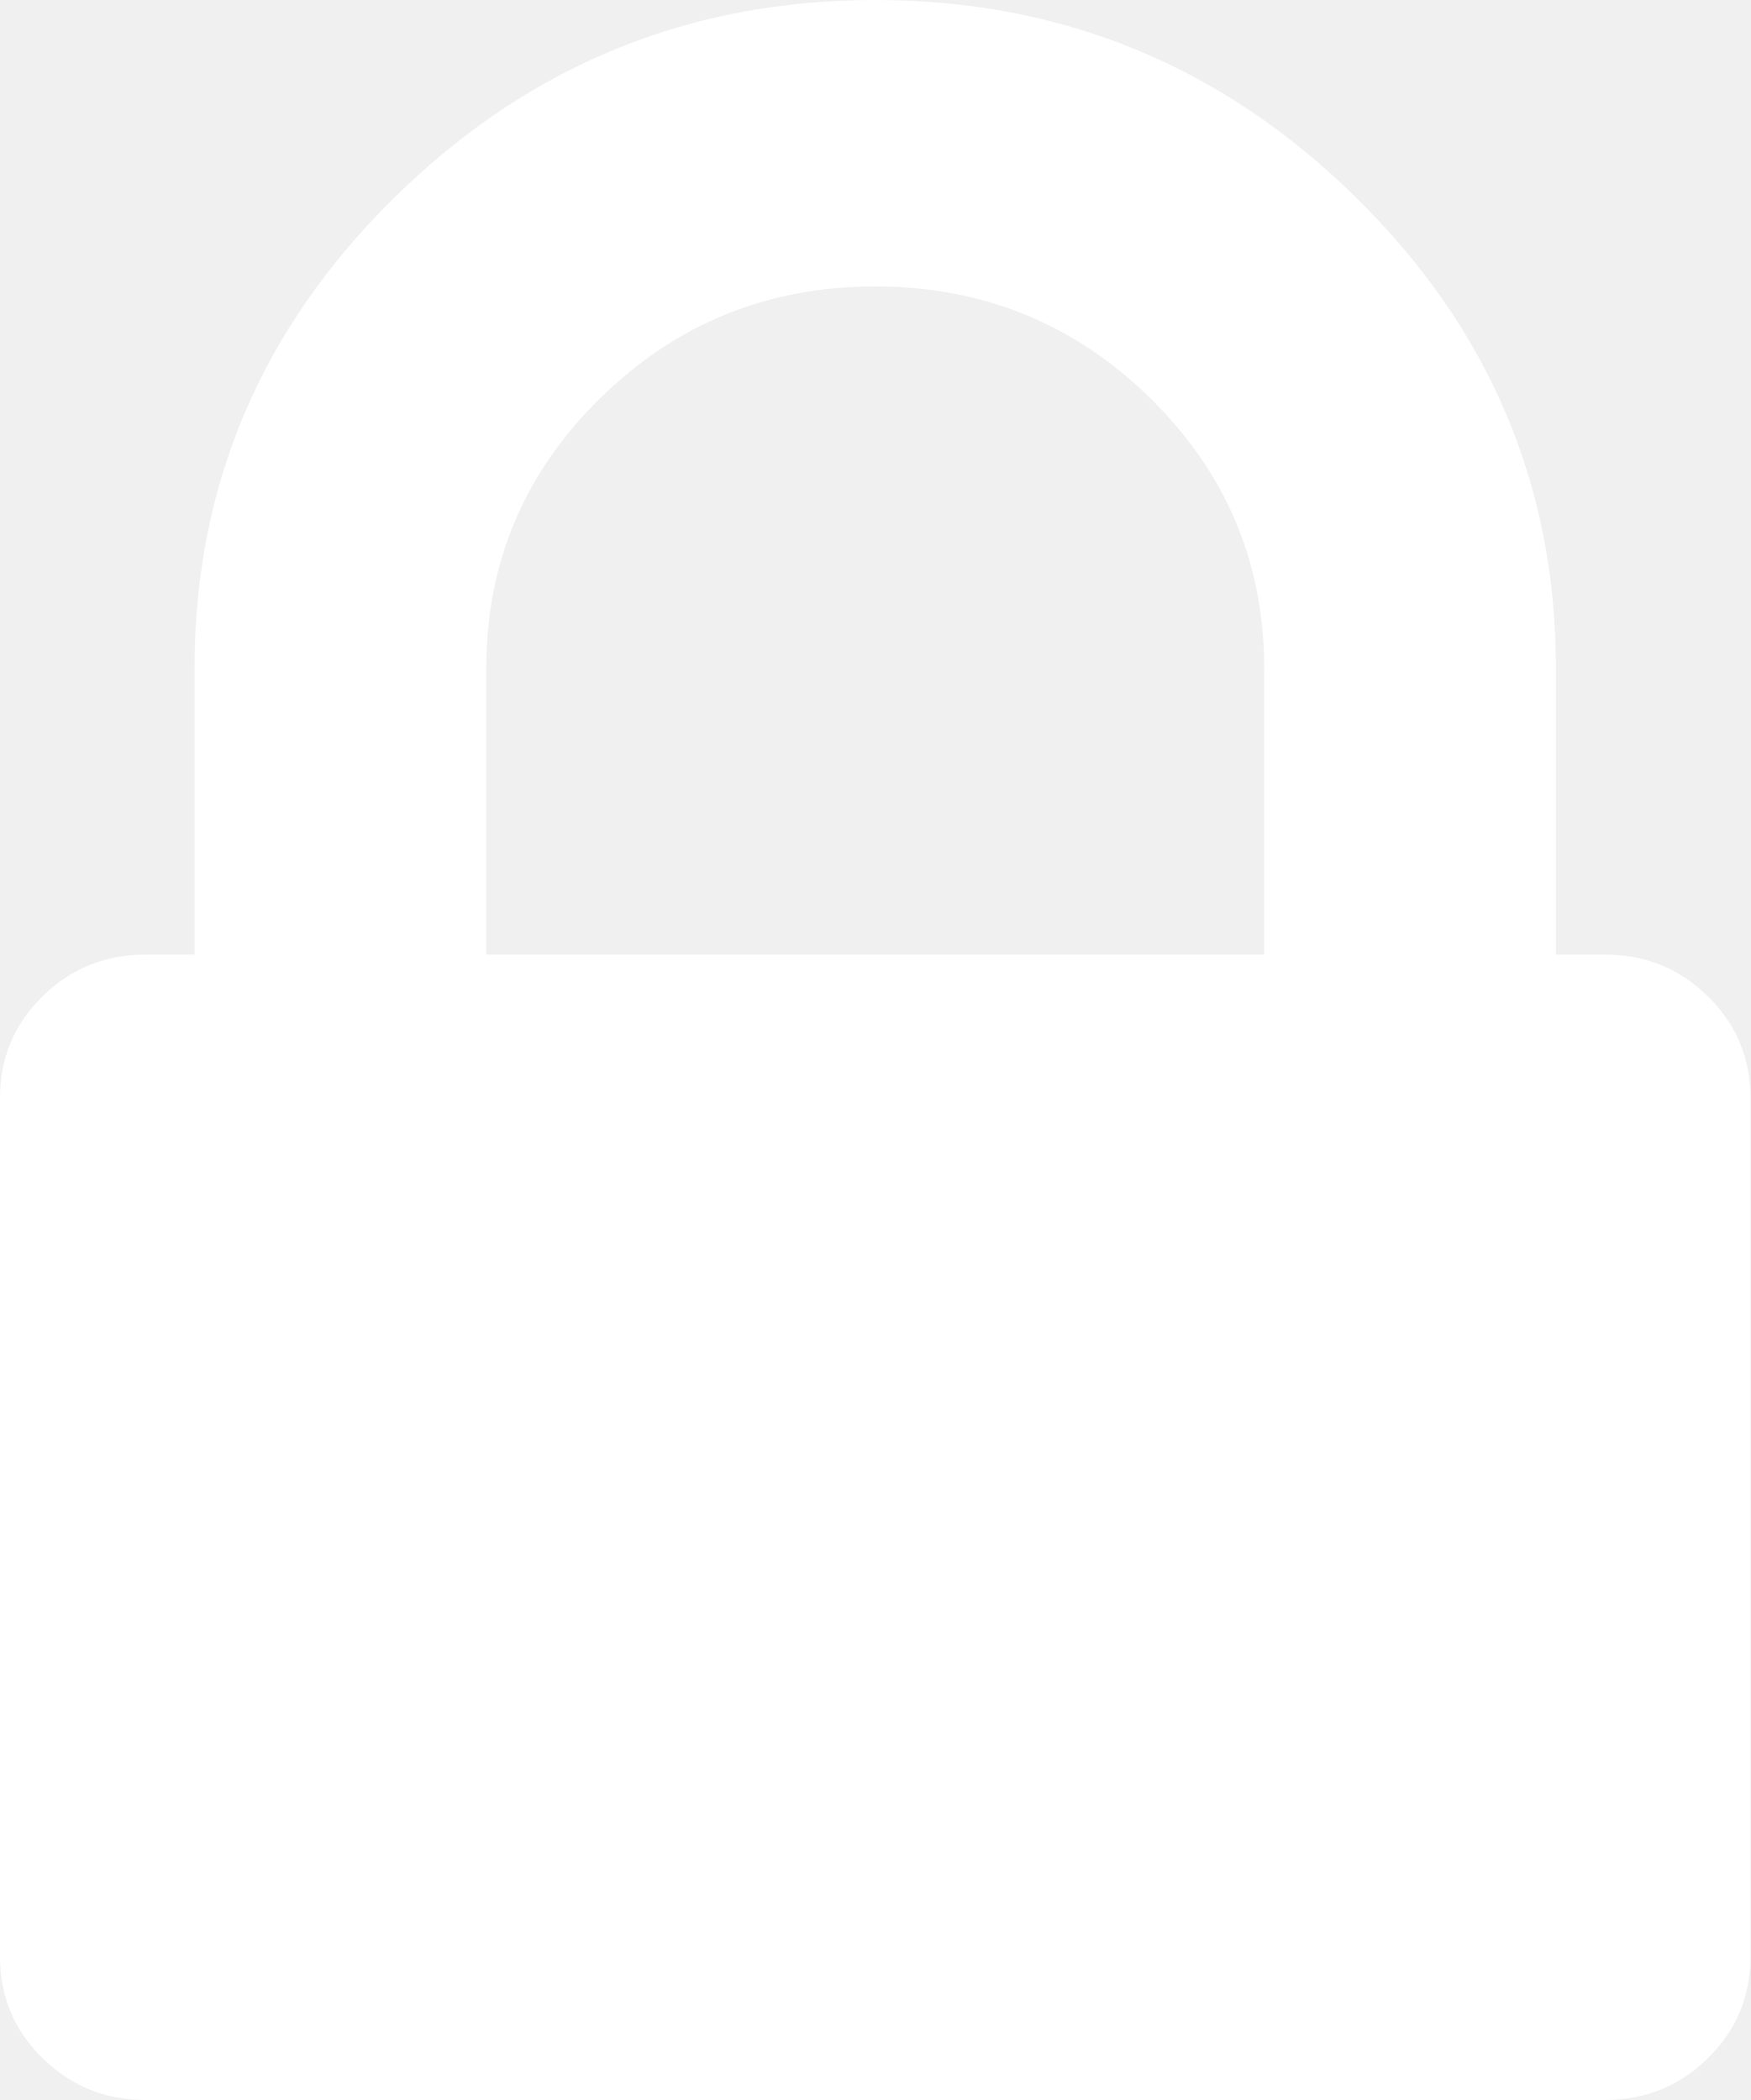
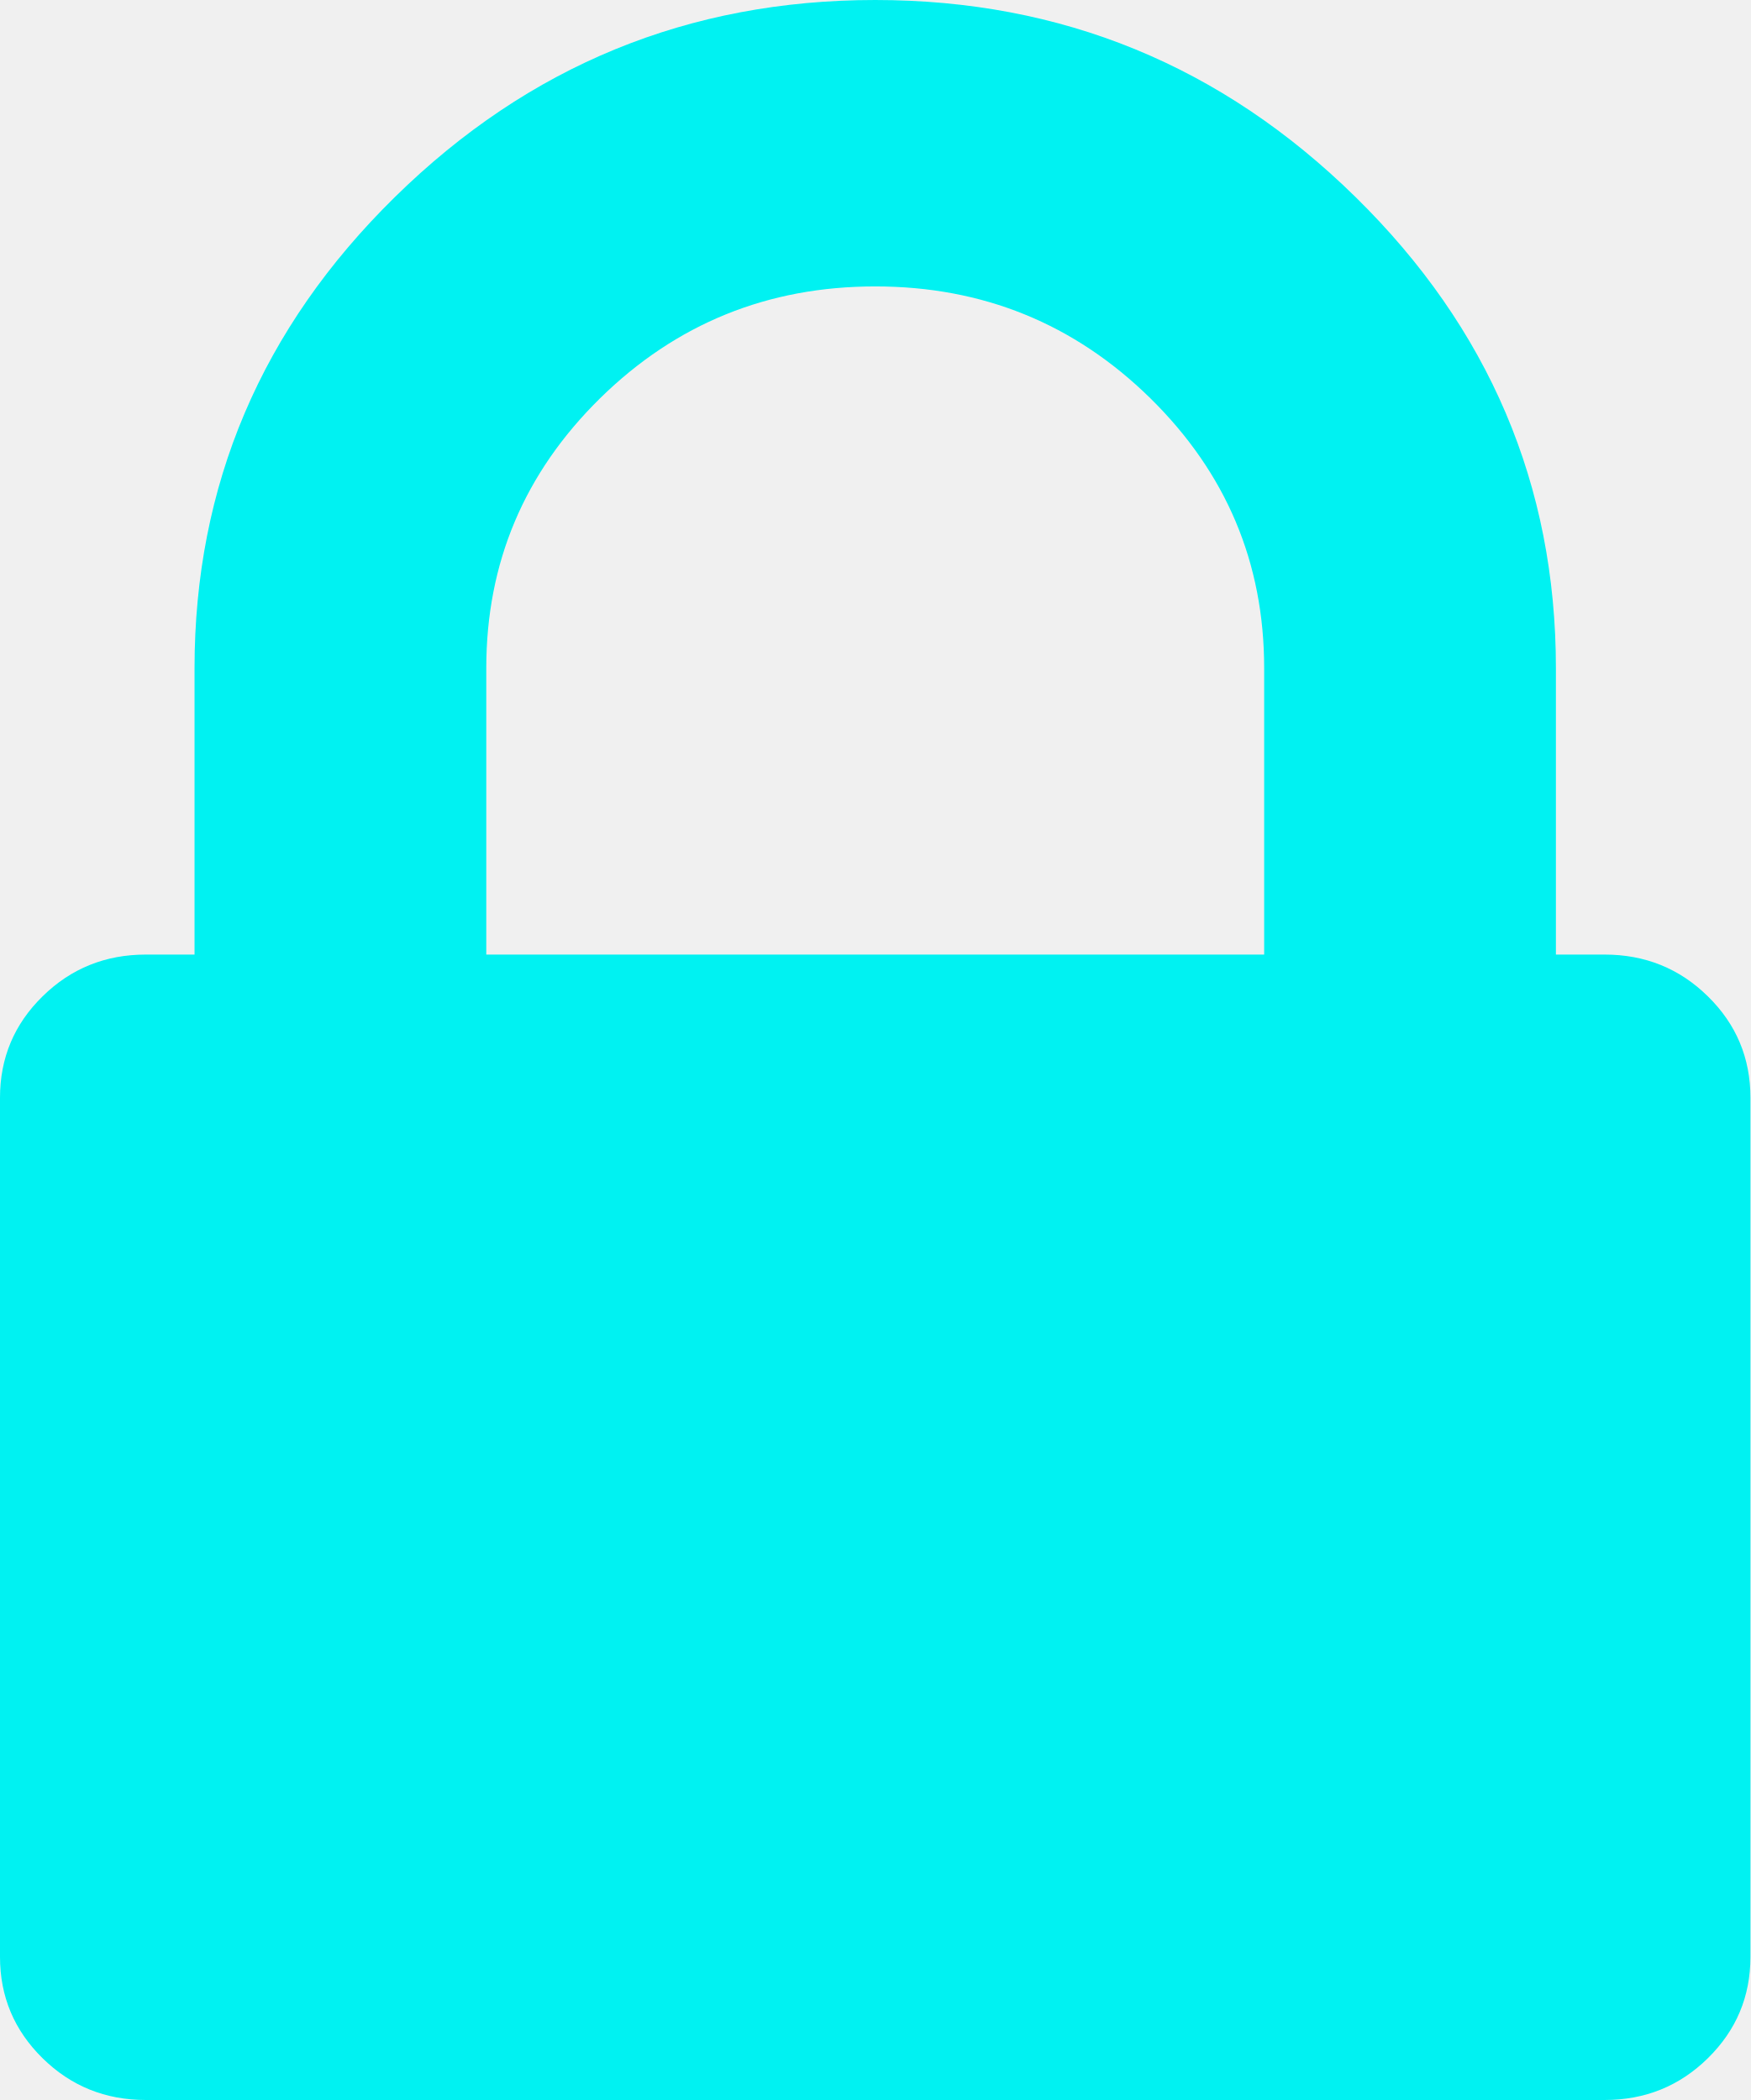
<svg xmlns="http://www.w3.org/2000/svg" version="1.1" width="15px" height="18px">
-   <g transform="matrix(1 0 0 1 -479 -706 )">
-     <path d="M 4.167 5.727  L 4.167 8.182  L 10.833 8.182  L 10.833 5.727  C 10.833 4.824  10.508 4.053  9.857 3.413  C 9.206 2.774  8.42 2.455  7.5 2.455  C 6.58 2.455  5.794 2.774  5.143 3.413  C 4.492 4.053  4.167 4.824  4.167 5.727  Z M 14.635 8.54  C 14.878 8.778  15 9.068  15 9.409  L 15 16.773  C 15 17.114  14.878 17.403  14.635 17.642  C 14.392 17.881  14.097 18  13.75 18  L 1.25 18  C 0.903 18  0.608 17.881  0.365 17.642  C 0.122 17.403  0 17.114  0 16.773  L 0 9.409  C 0 9.068  0.122 8.778  0.365 8.54  C 0.608 8.301  0.903 8.182  1.25 8.182  L 1.667 8.182  L 1.667 5.727  C 1.667 4.159  2.24 2.812  3.385 1.688  C 4.531 0.562  5.903 0  7.5 0  C 9.097 0  10.469 0.562  11.615 1.688  C 12.76 2.812  13.333 4.159  13.333 5.727  L 13.333 8.182  L 13.75 8.182  C 14.097 8.182  14.392 8.301  14.635 8.54  Z " fill-rule="nonzero" fill="#ffffff" stroke="none" transform="matrix(1 0 0 1 479 706 )" />
+   <g transform="matrix(1 0 0 1 -479 -757 )">
+     <path d="M 4.167 5.727  L 4.167 8.182  L 10.833 8.182  L 10.833 5.727  C 10.833 4.824  10.508 4.053  9.857 3.413  C 9.206 2.774  8.42 2.455  7.5 2.455  C 6.58 2.455  5.794 2.774  5.143 3.413  C 4.492 4.053  4.167 4.824  4.167 5.727  Z M 14.635 8.54  C 14.878 8.778  15 9.068  15 9.409  L 15 16.773  C 15 17.114  14.878 17.403  14.635 17.642  C 14.392 17.881  14.097 18  13.75 18  L 1.25 18  C 0.903 18  0.608 17.881  0.365 17.642  C 0.122 17.403  0 17.114  0 16.773  L 0 9.409  C 0 9.068  0.122 8.778  0.365 8.54  C 0.608 8.301  0.903 8.182  1.25 8.182  L 1.667 8.182  L 1.667 5.727  C 1.667 4.159  2.24 2.812  3.385 1.688  C 4.531 0.562  5.903 0  7.5 0  C 9.097 0  10.469 0.562  11.615 1.688  C 12.76 2.812  13.333 4.159  13.333 5.727  L 13.333 8.182  L 13.75 8.182  C 14.097 8.182  14.392 8.301  14.635 8.54  Z " fill-rule="nonzero" fill="#00f2f2" stroke="none" transform="matrix(1 0 0 1 479 757 )" />
  </g>
</svg>
